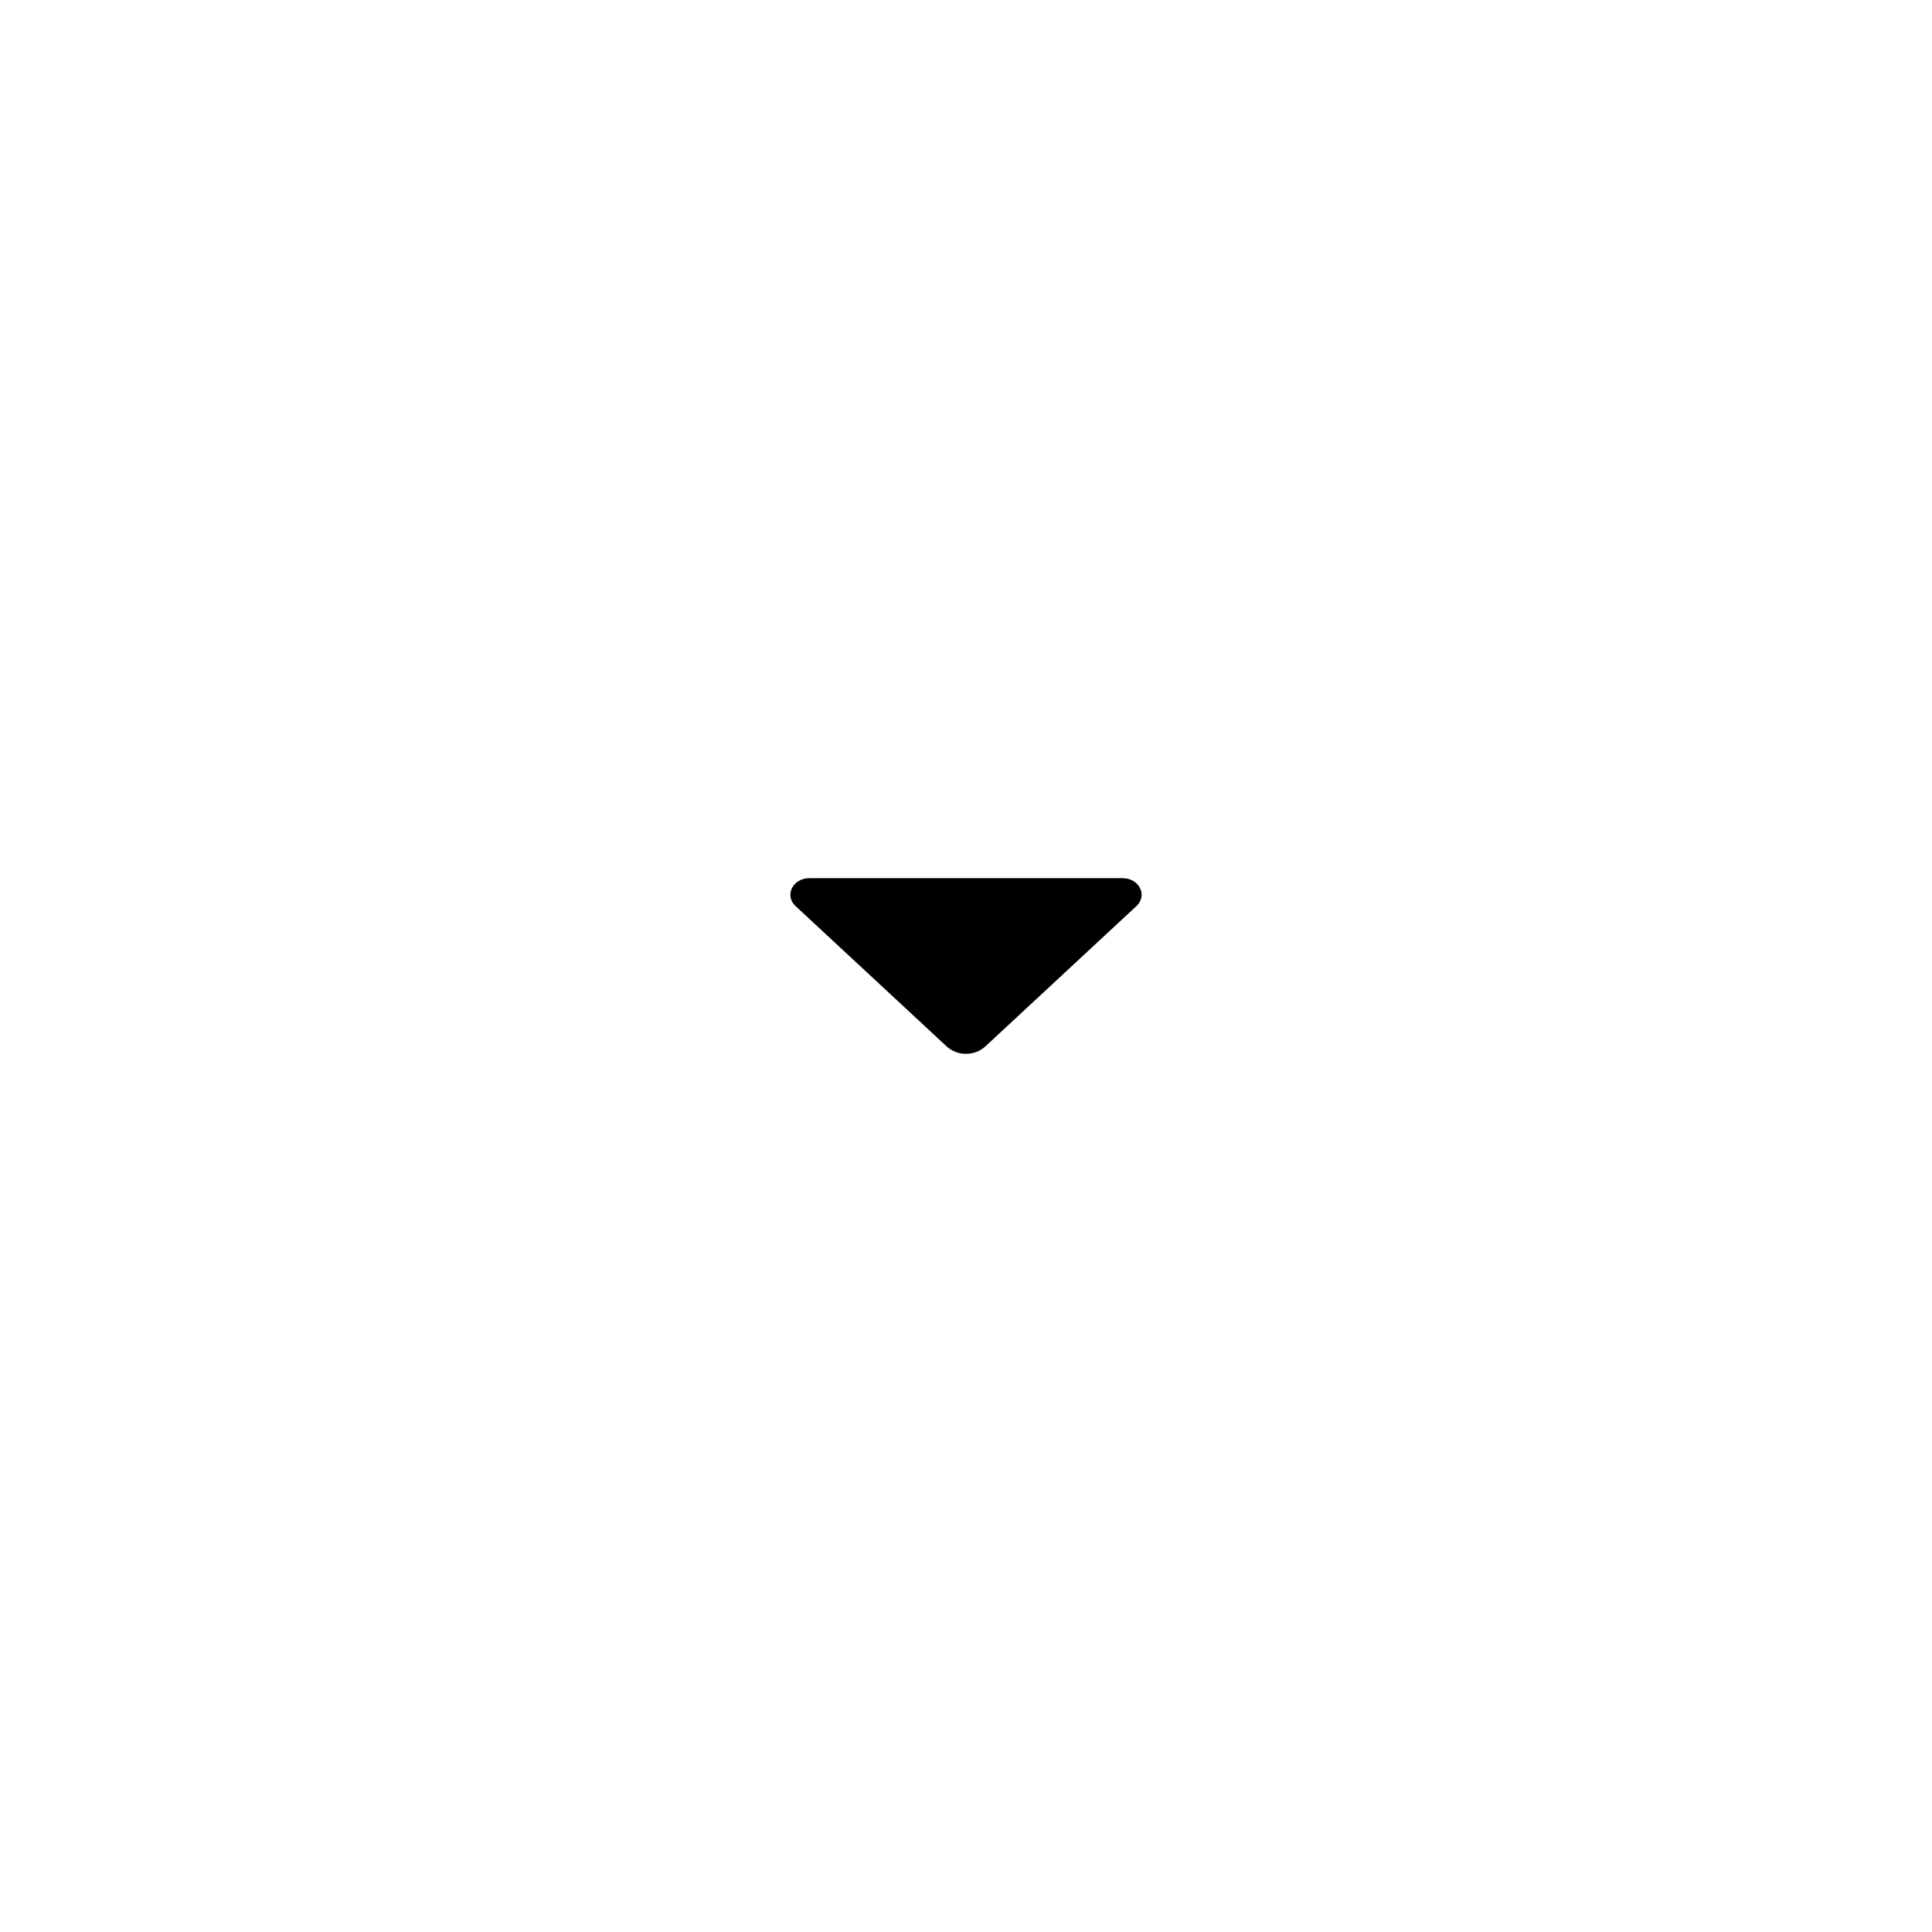
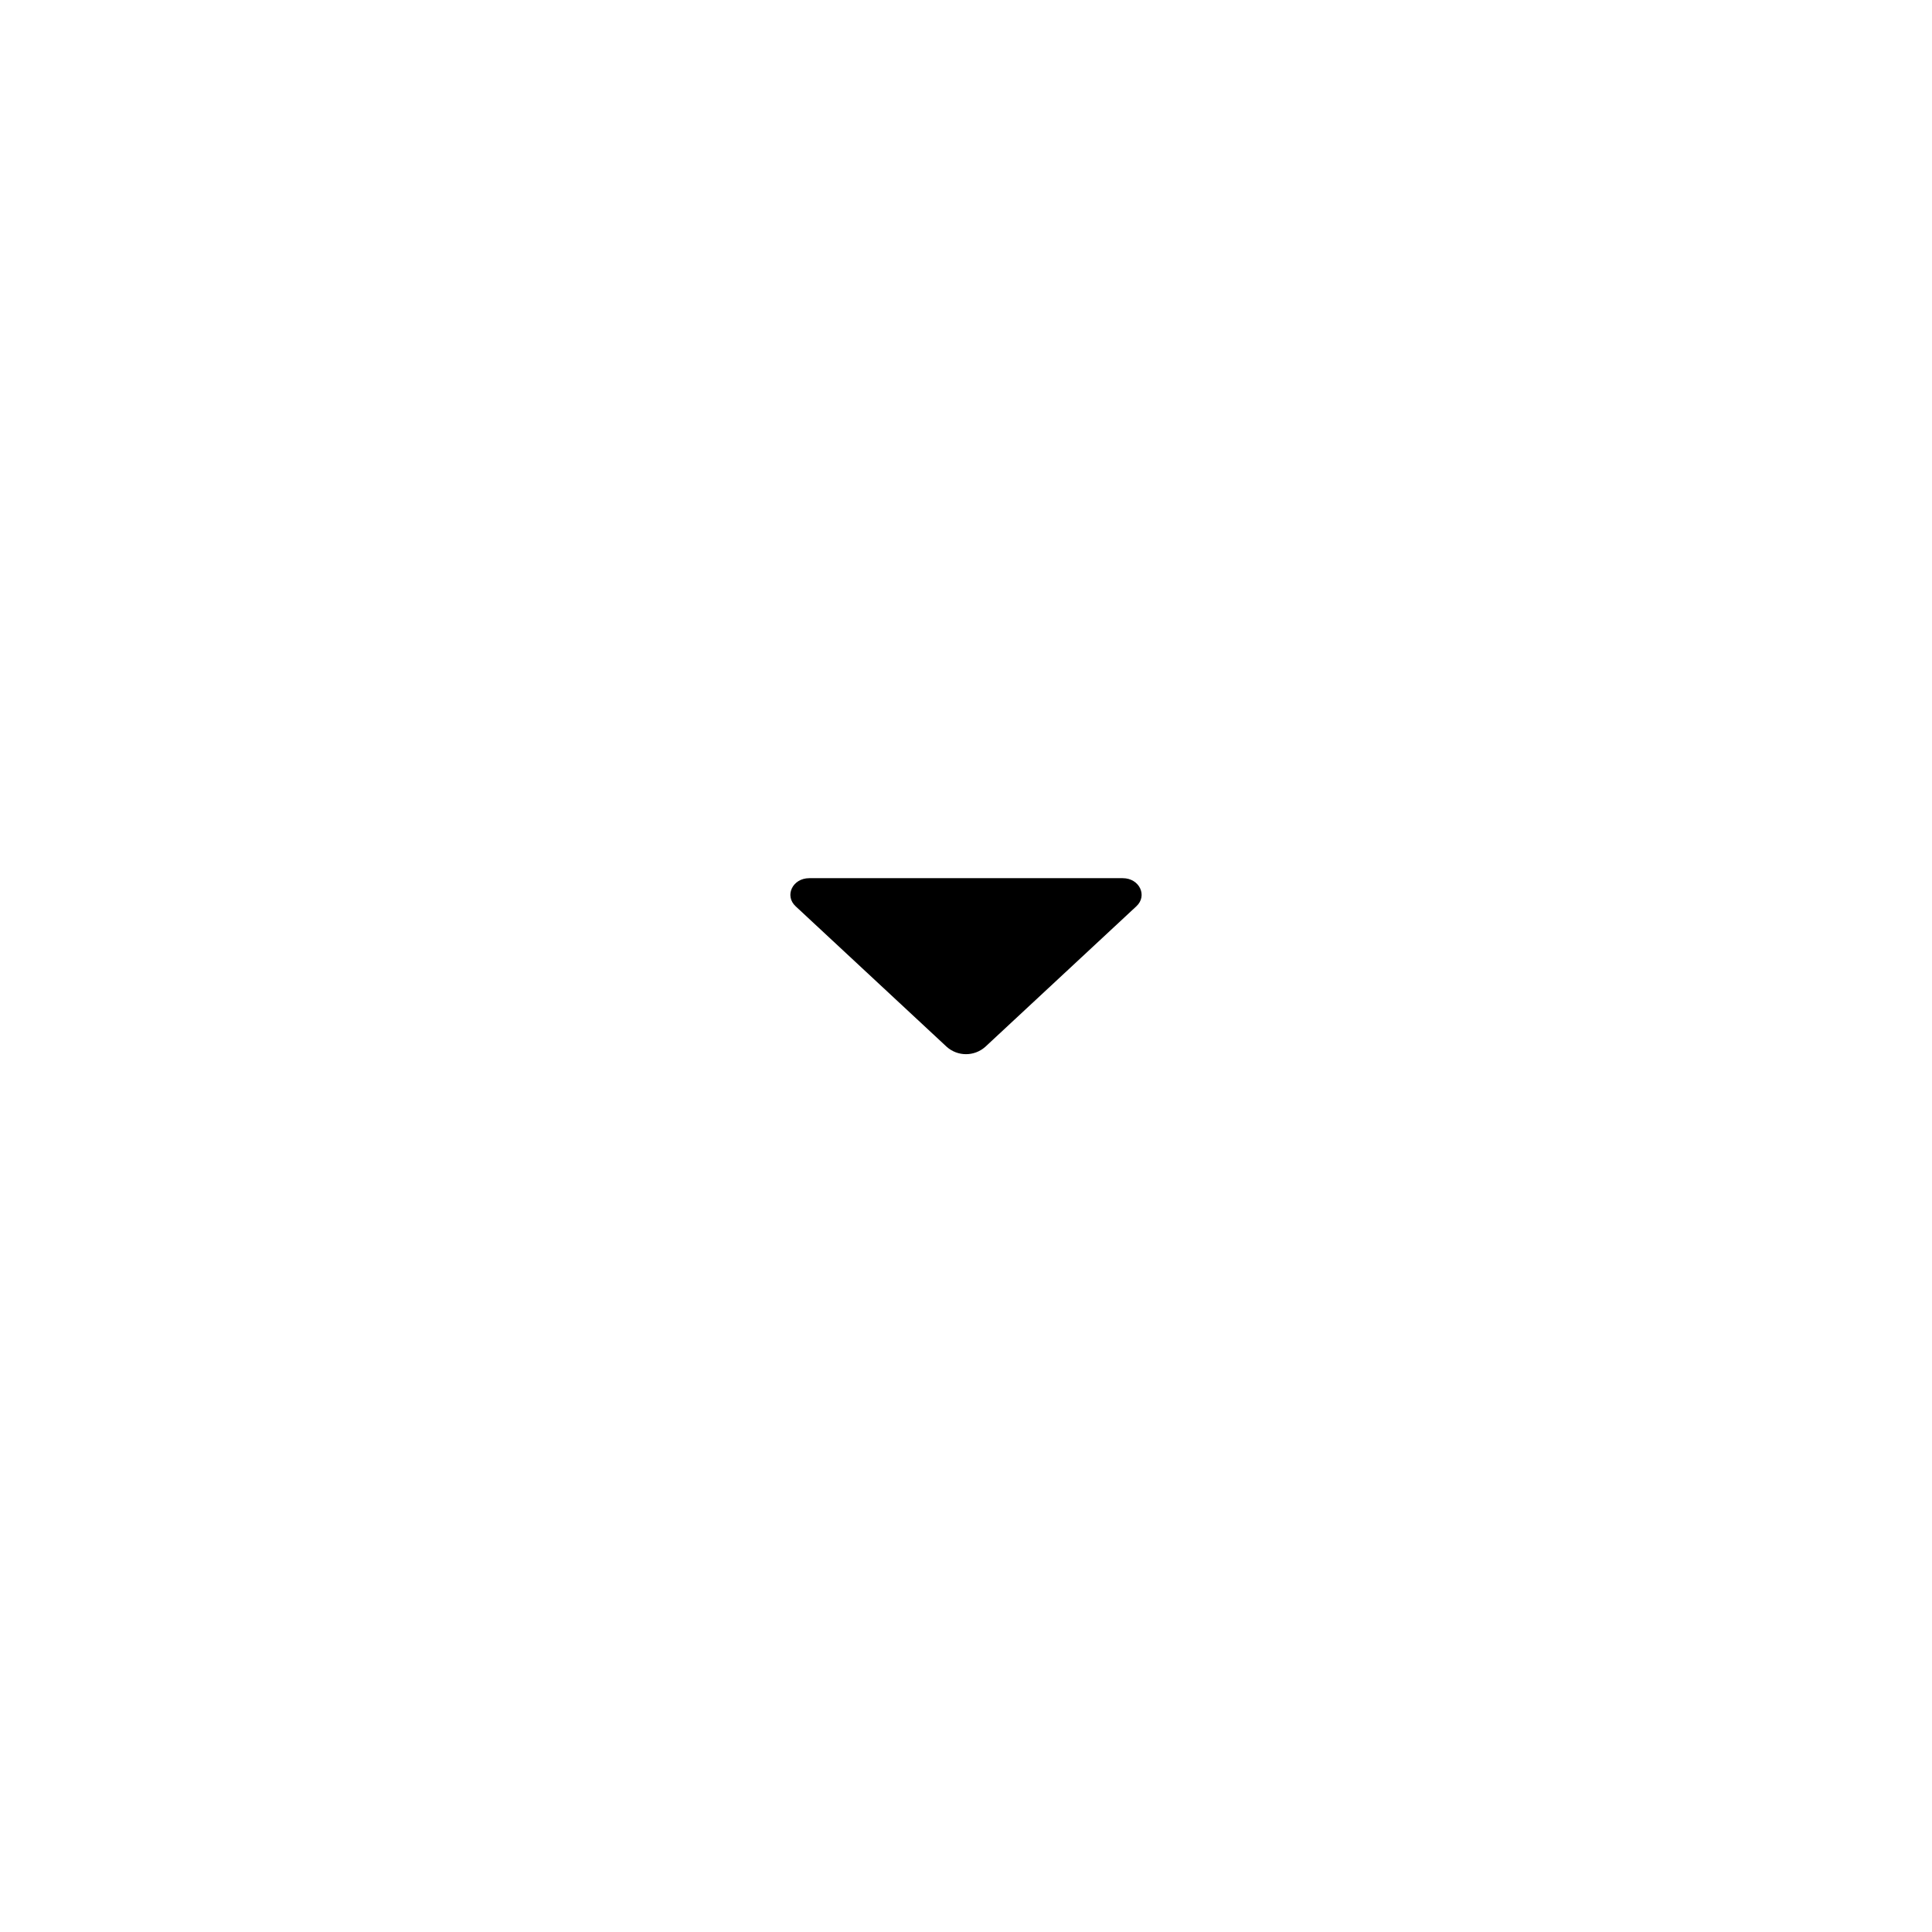
- <svg xmlns="http://www.w3.org/2000/svg" viewBox="0 0 44 44" fill="none">
-   <path d="m25.882 20.635-3.445 3.2a.66.66 0 0 1-.874 0l-3.445-3.2c-.259-.24-.064-.635.314-.635h7.136c.378 0 .573.395.314.635Z" fill="currentColor" />
+ <svg xmlns="http://www.w3.org/2000/svg" fill="none" viewBox="0 0 44 44">
+   <path fill="currentColor" d="m25.88 20.64-3.44 3.2a.66.66 0 0 1-.88 0l-3.44-3.2c-.26-.24-.07-.64.31-.64h7.14c.38 0 .57.4.31.64" />
</svg>
